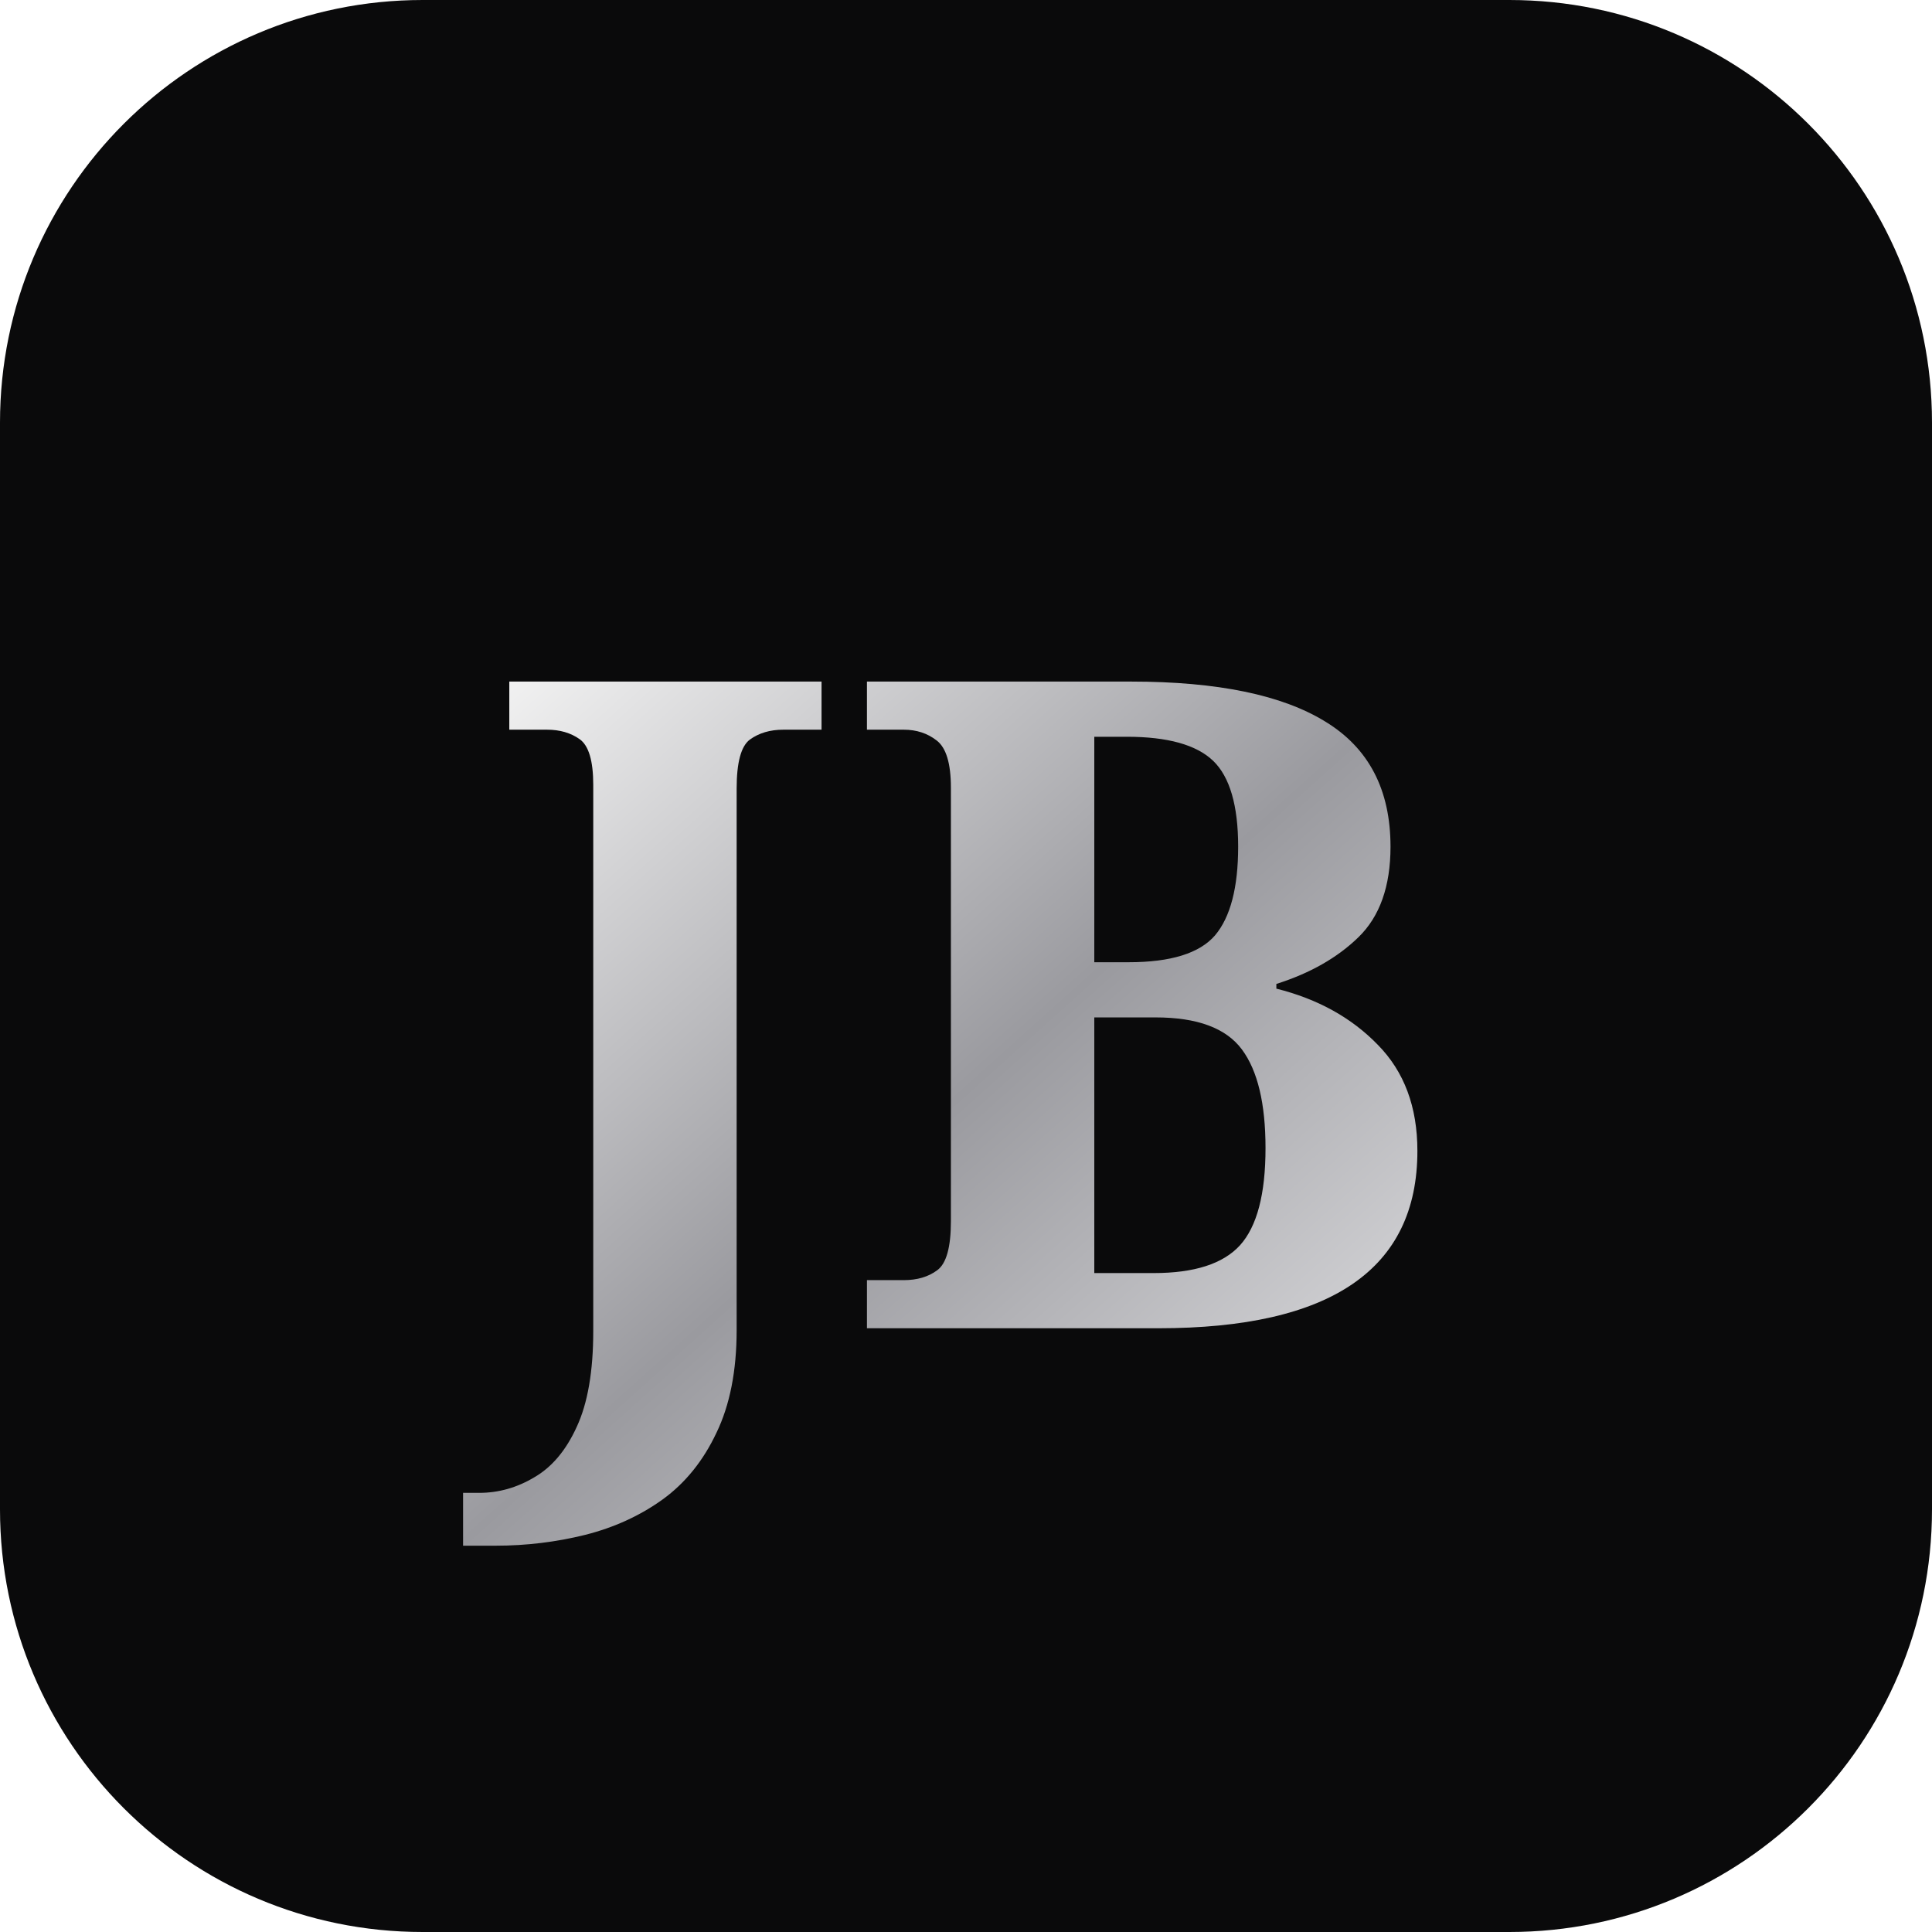
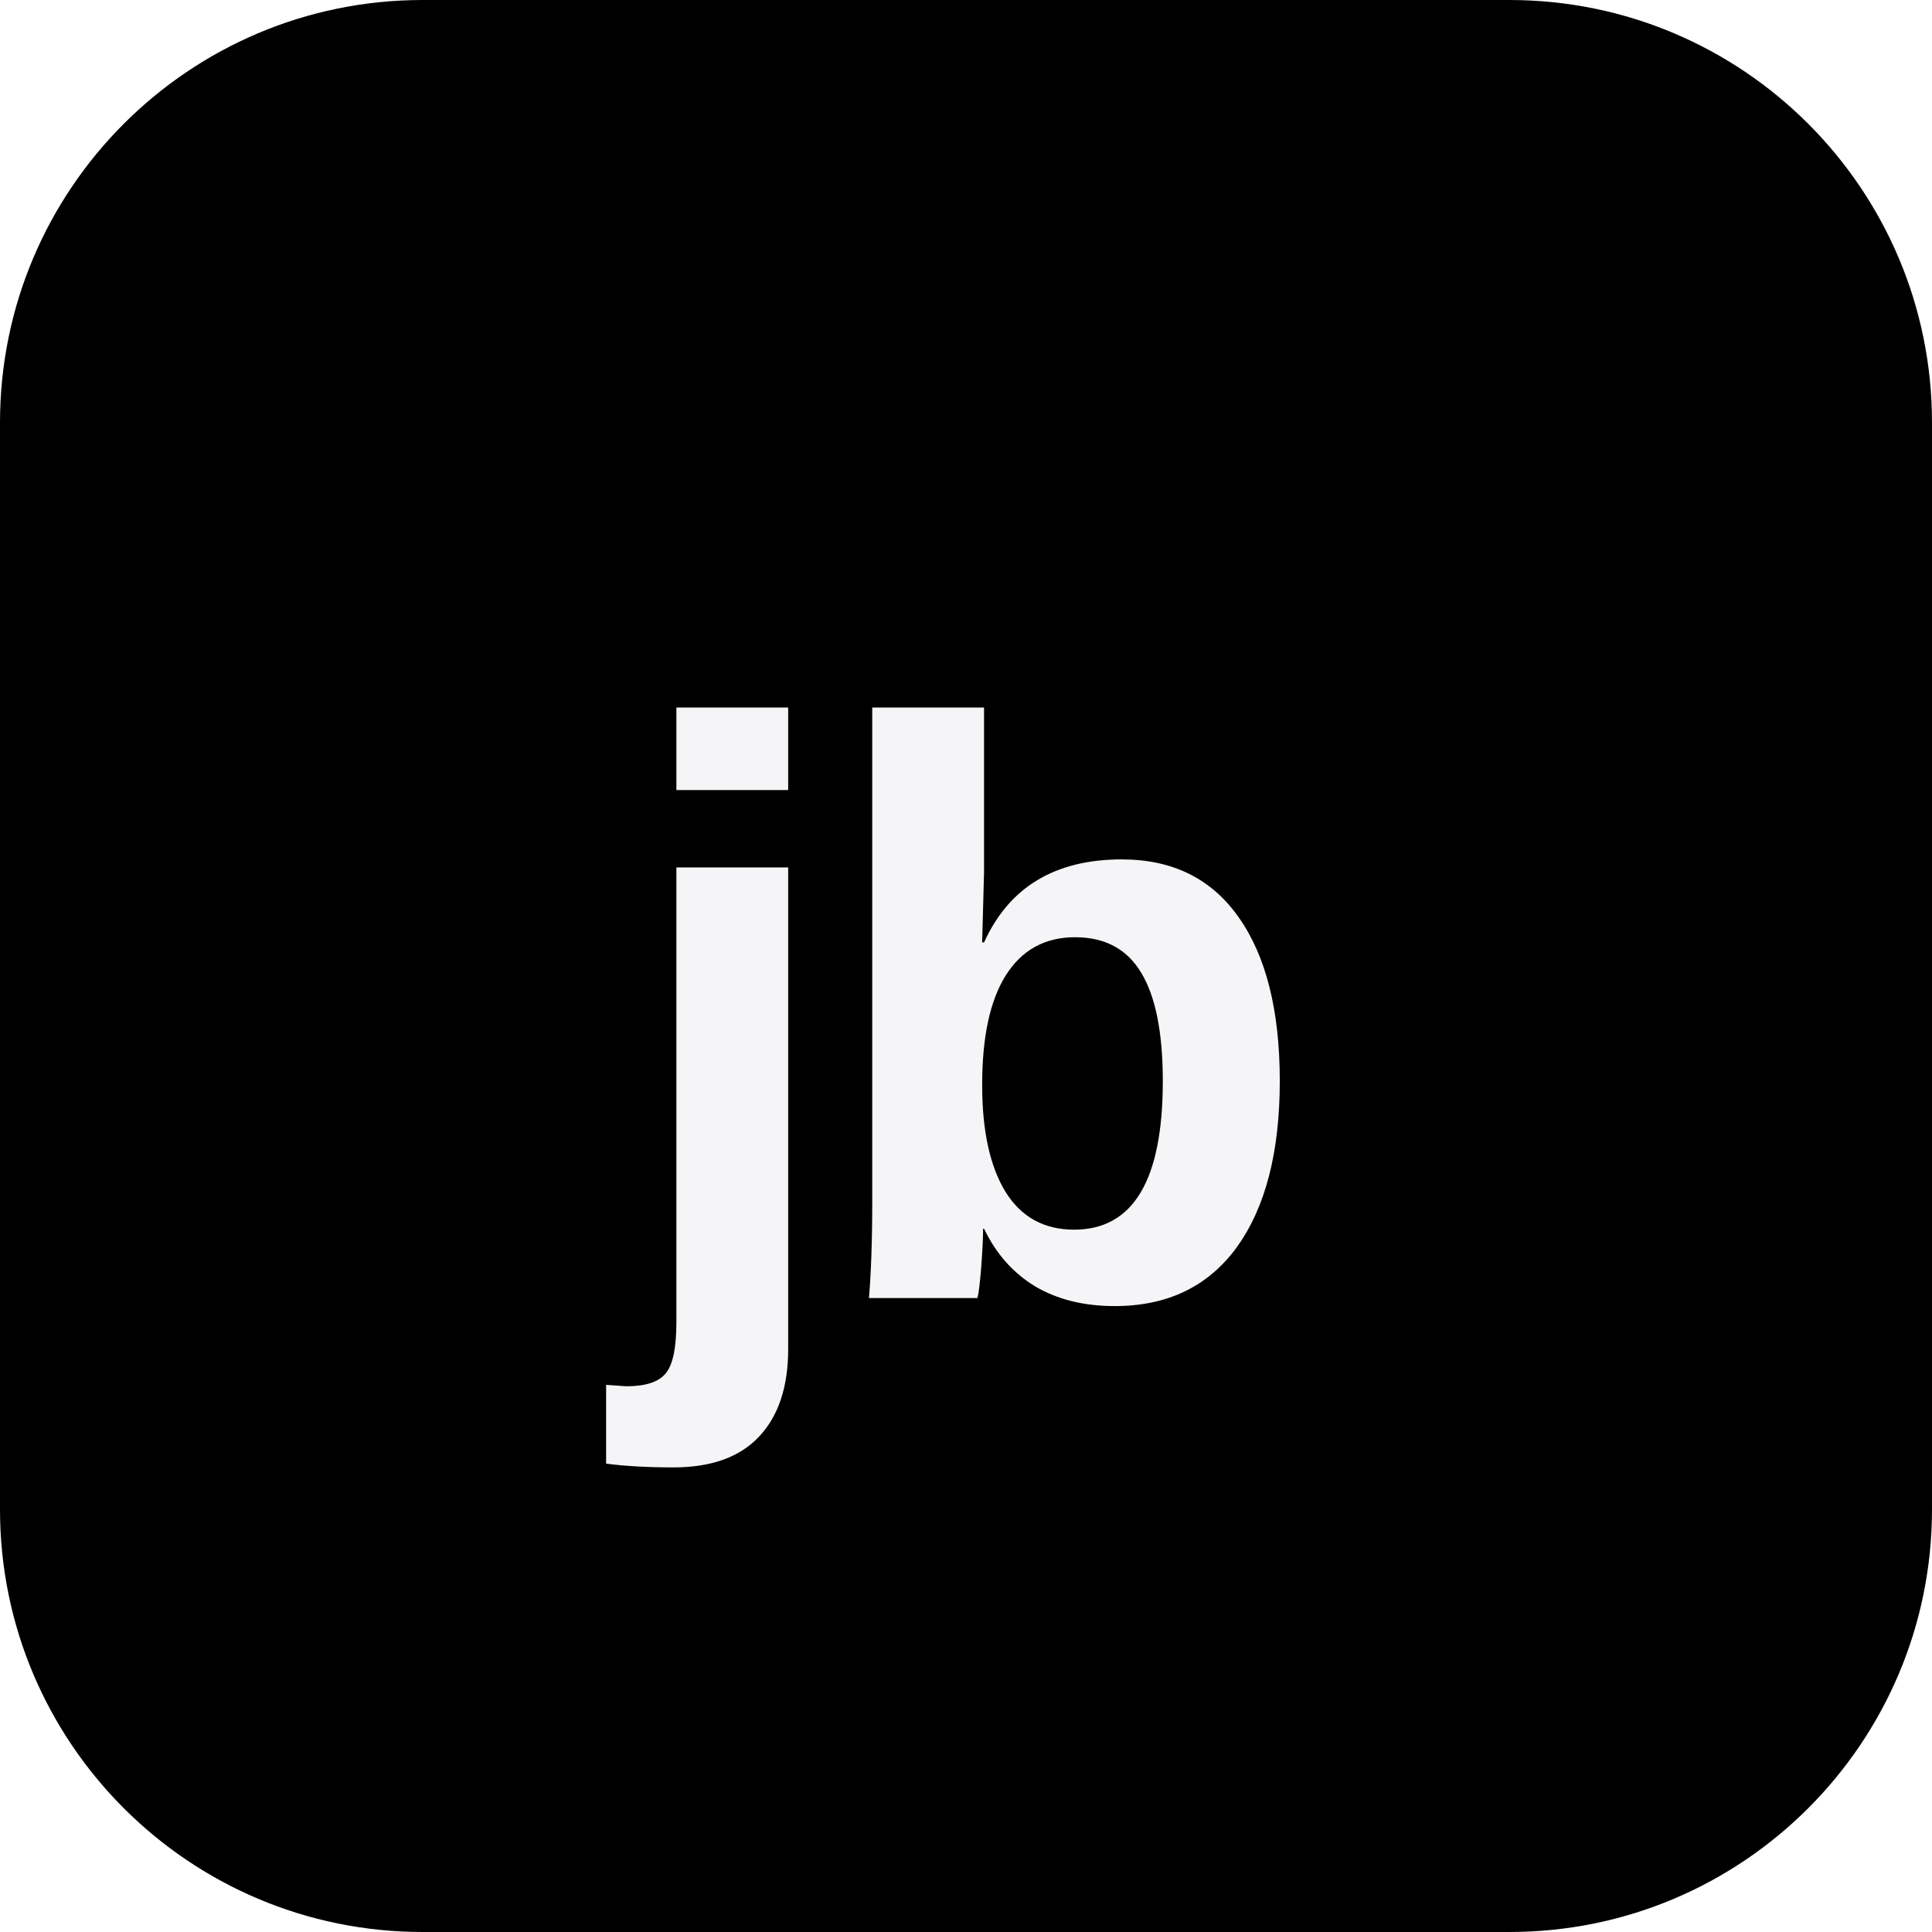
<svg xmlns="http://www.w3.org/2000/svg" viewBox="0 0 64 64">
-   <defs>
-     <linearGradient id="s" x1="0" y1="0" x2="1" y2="1">
-       <stop offset="0" stop-color="#f5f5f5" />
-       <stop offset="0.5" stop-color="#9a9a9f" />
-       <stop offset="1" stop-color="#e8e8ea" />
-     </linearGradient>
-   </defs>
-   <rect width="64" height="64" rx="14" fill="#0a0a0b" />
-   <text x="32" y="44" text-anchor="middle" font-family="Georgia, serif" font-size="30" font-weight="bold" fill="url(#s)">JB</text>
+   <rect width="64" height="64" rx="14" fill="#000000" />
+   <text x="32" y="43" text-anchor="middle" font-family="-apple-system, 'Segoe UI', Arial, sans-serif" font-size="27" font-weight="700" letter-spacing="-1" fill="#f5f5f7">jb</text>
</svg>
